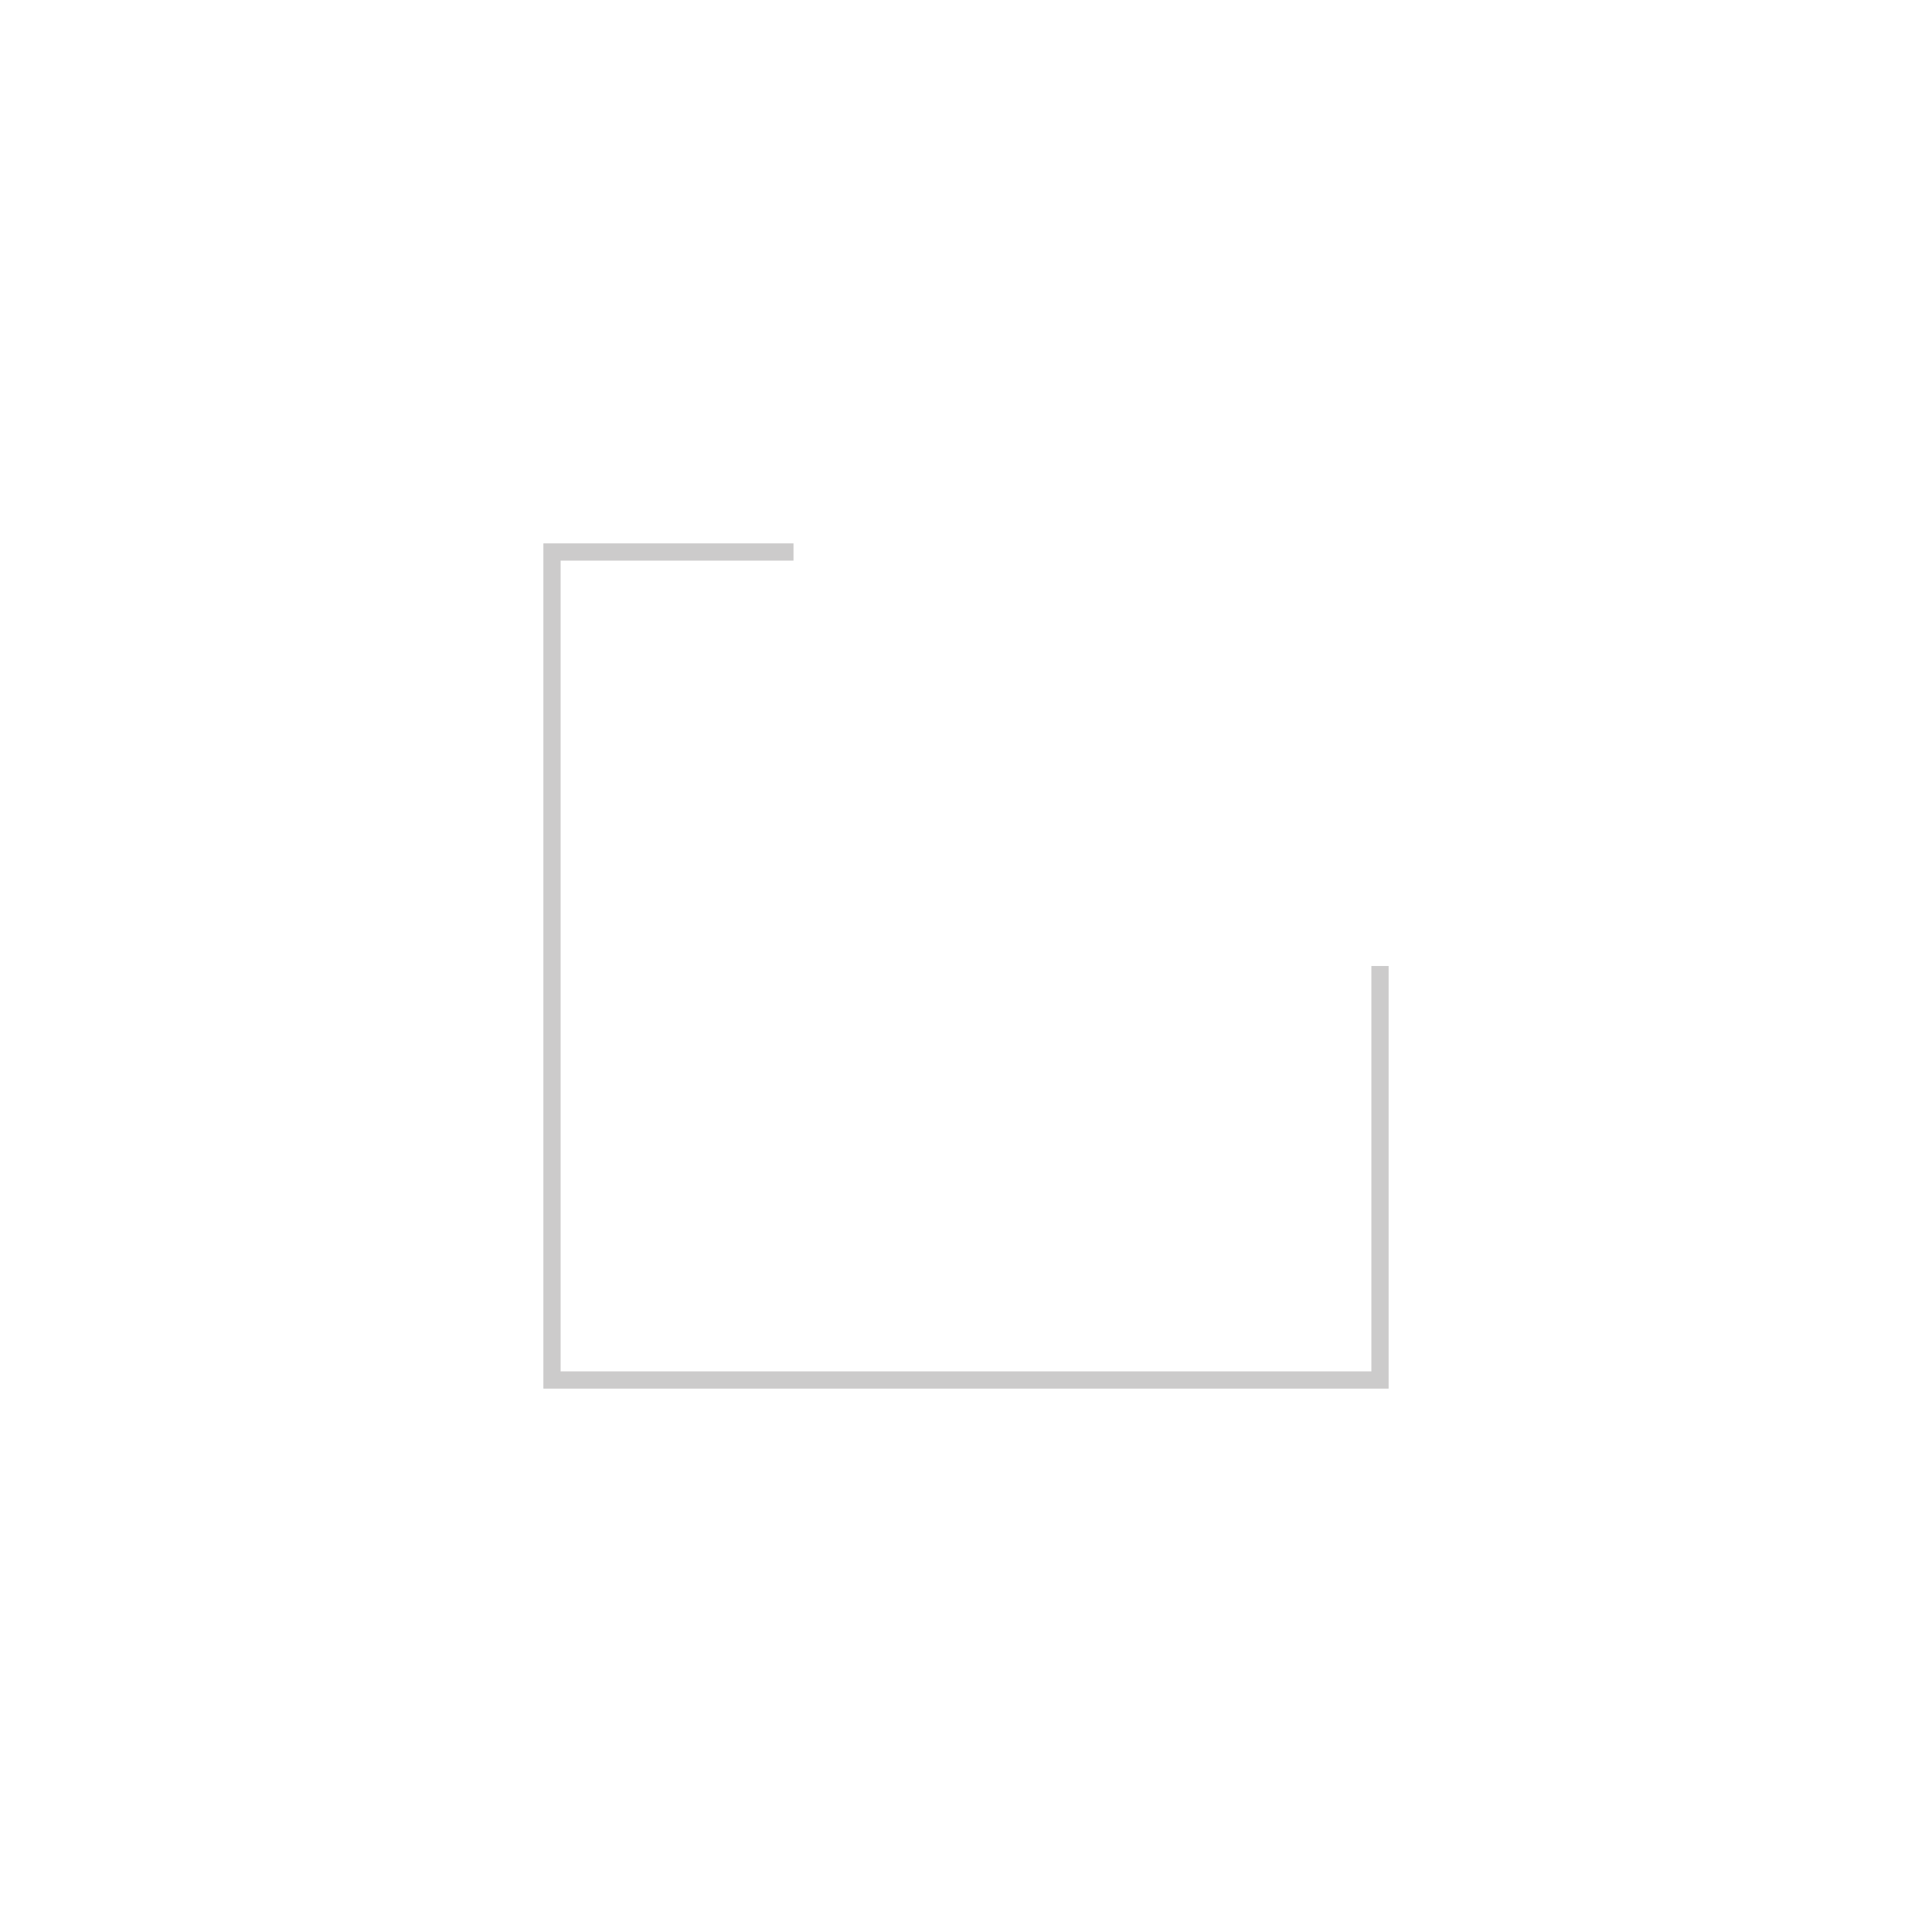
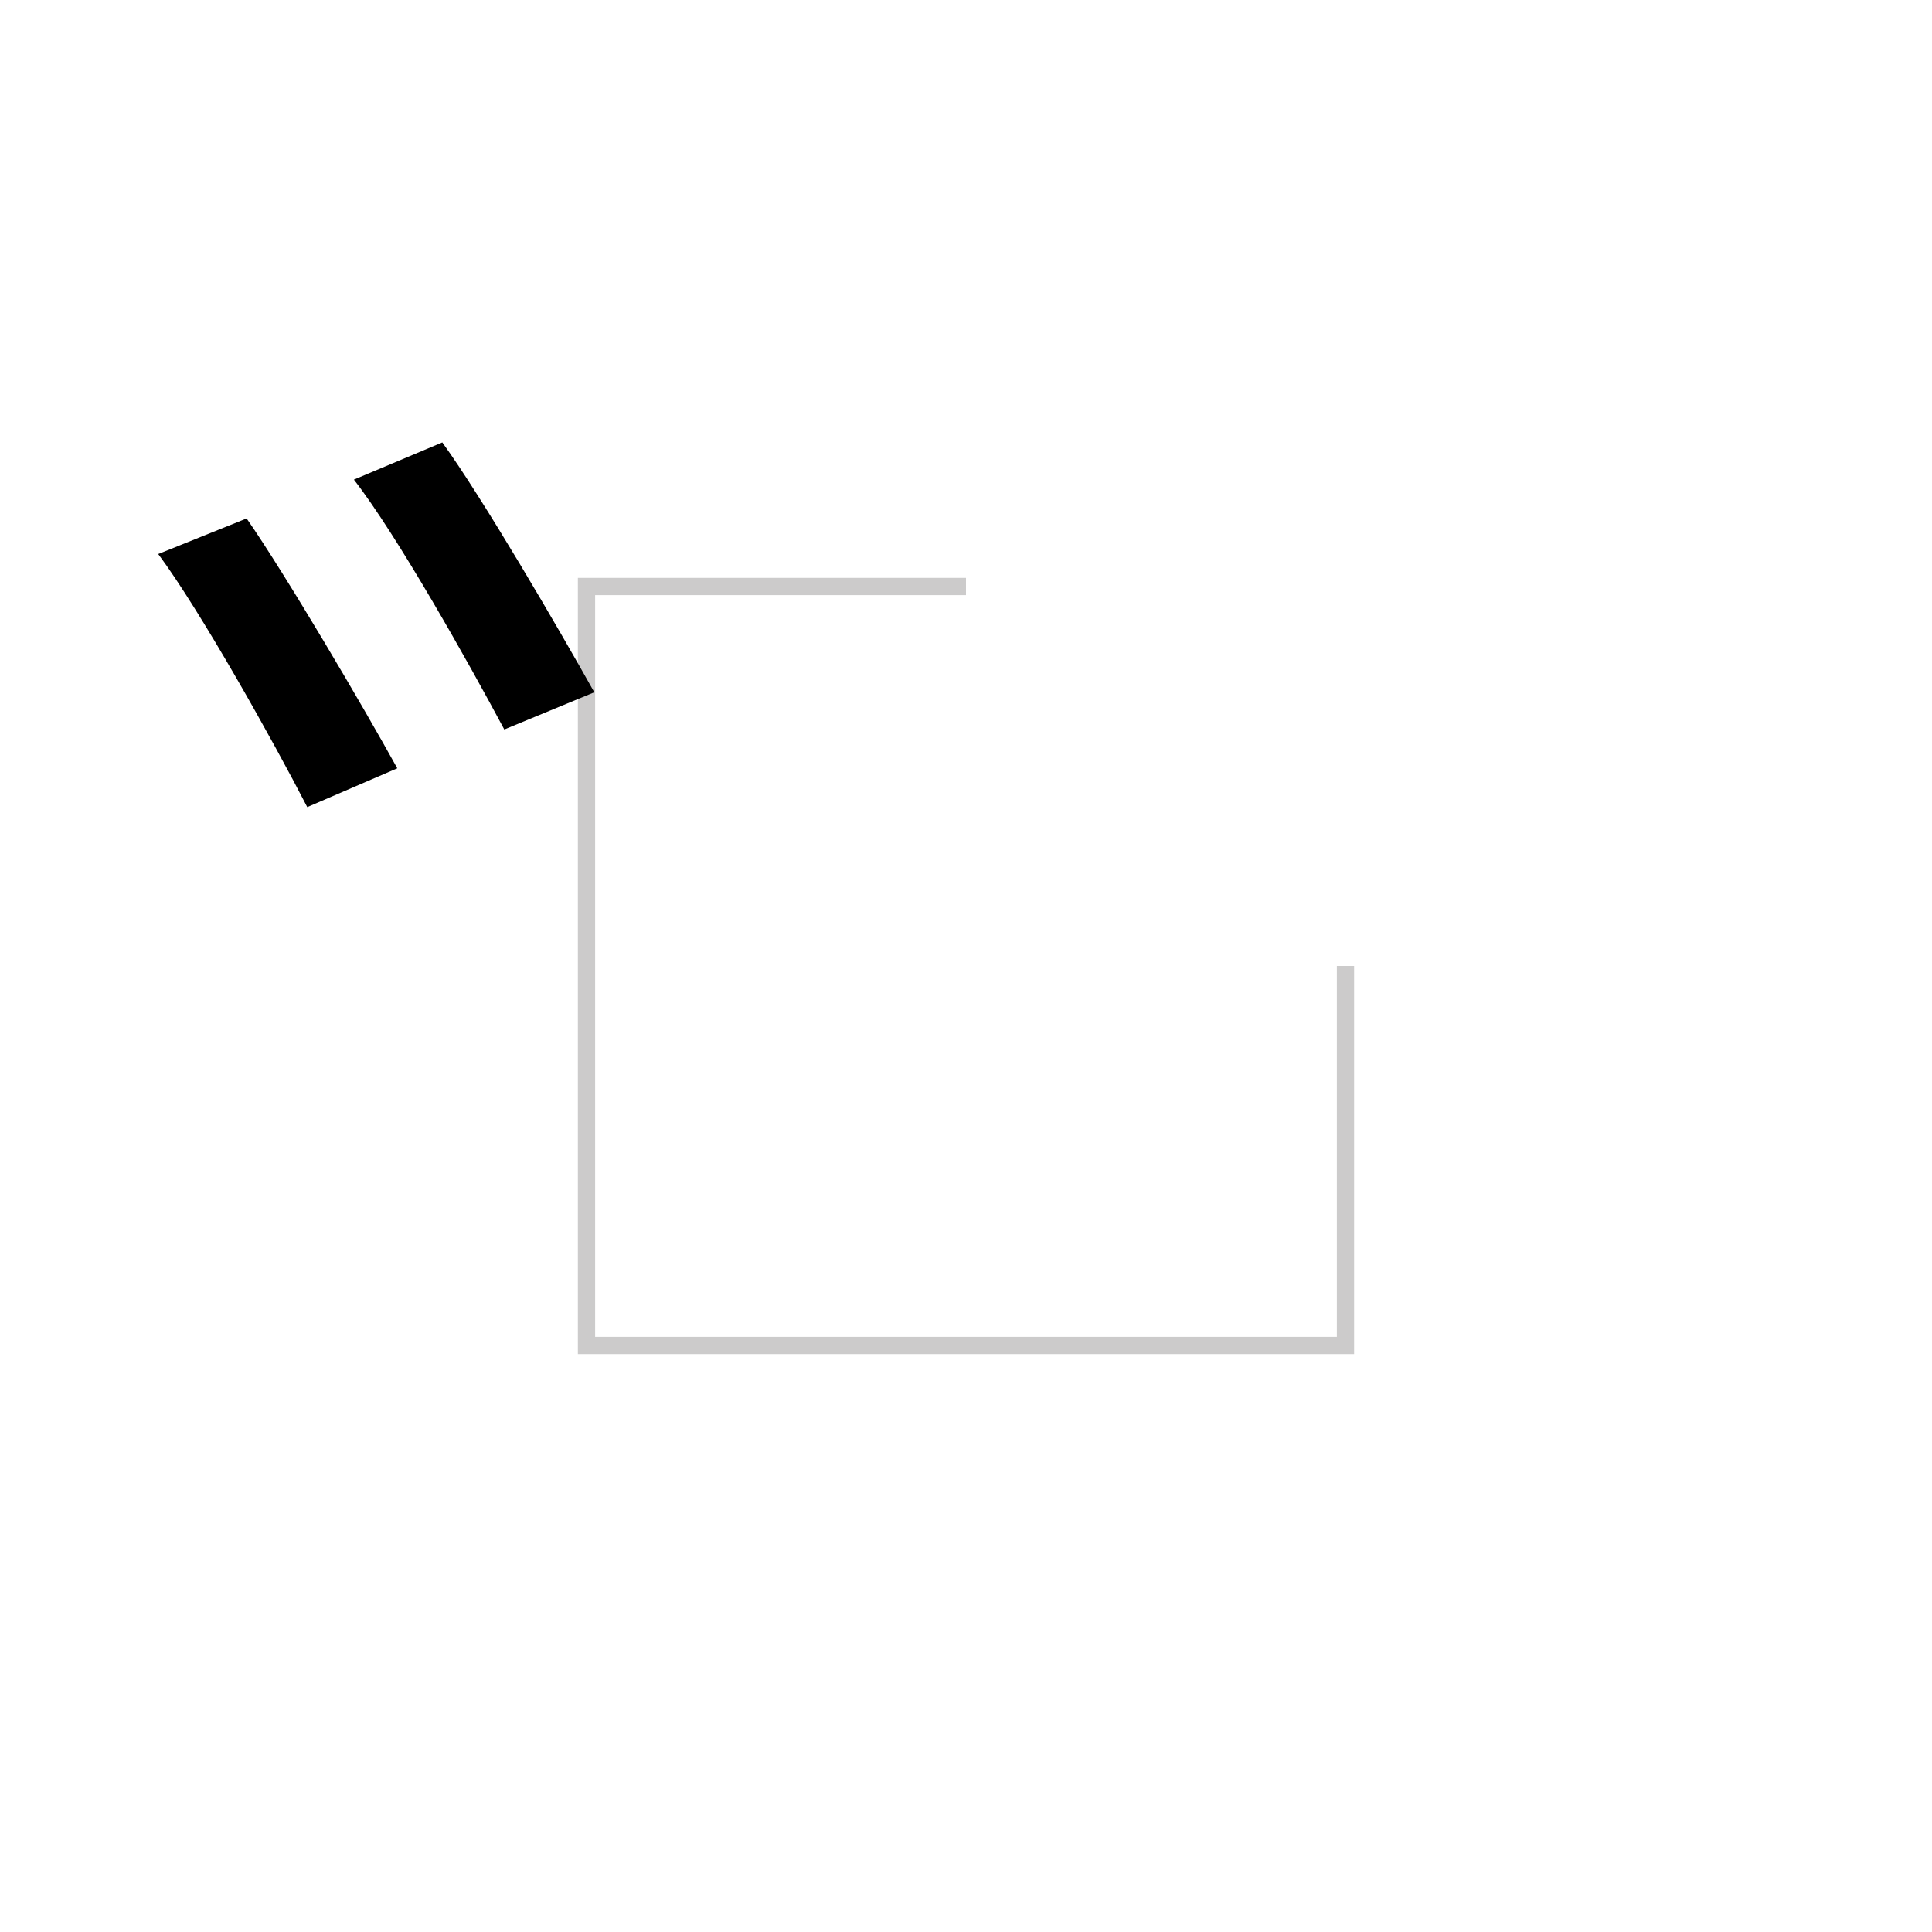
- <svg xmlns="http://www.w3.org/2000/svg" version="1.1" id="twelvekeys_x5F__x5F_kana_x5F__x5F_popup_x5F__x5F_voiced_x5F_mark" x="0px" y="0px" width="112px" height="112px" viewBox="0 0 112 112" style="enable-background:new 0 0 112 112;" xml:space="preserve">
-   <polyline id="style-keyicon-bound_2_" style="fill:none;stroke:#CCCBCB;stroke-miterlimit:10;" points="46,32 32,32 32,80 80,80   80,56 " />
-   <g id="style-keyicon-main">
-     <path d="" />
-   </g>
+ <svg xmlns="http://www.w3.org/2000/svg" version="1.1" width="112px" height="112px">
+   <polyline id="style-keyicon-bound" style="fill:none;stroke:#CCCBCB;stroke-miterlimit:10;" points="56,34 34,34 34,78 78,78 78,56 " />
+   <text id="style-keyicon-main" x="53" y="62" style="font-size:90px;text-anchor:middle;dominant-baseline:central;">゛</text>
</svg>
